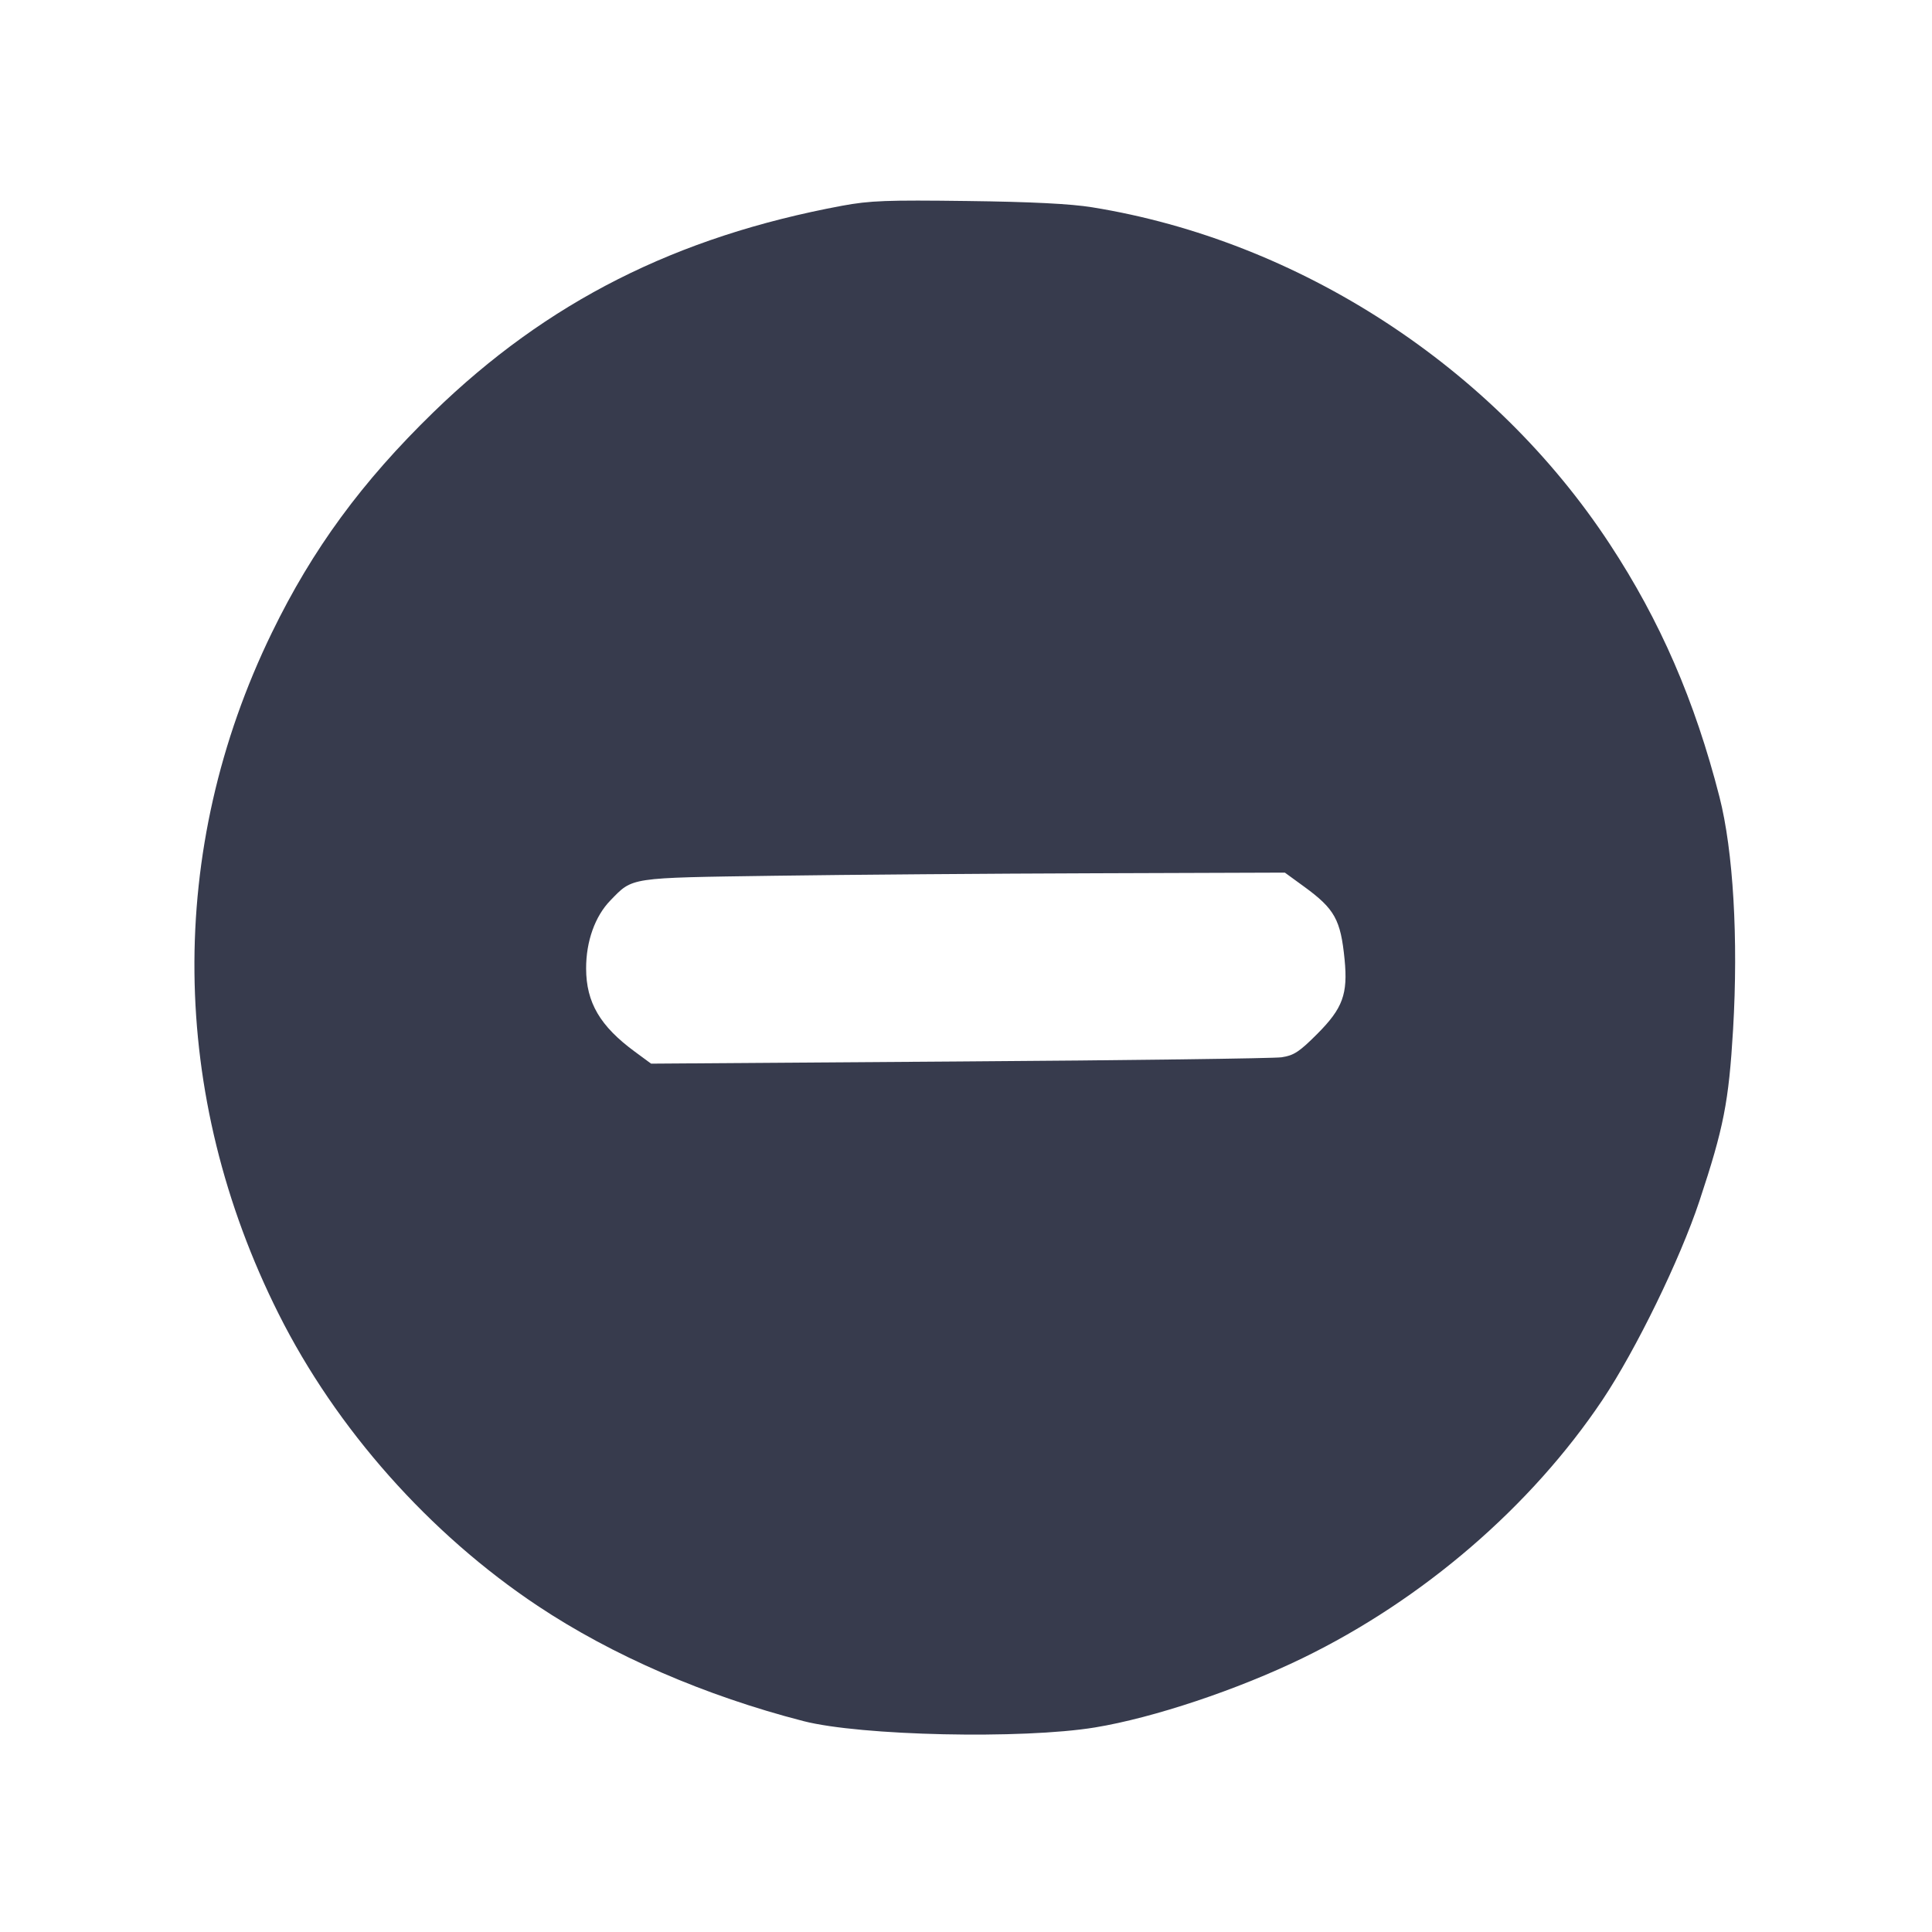
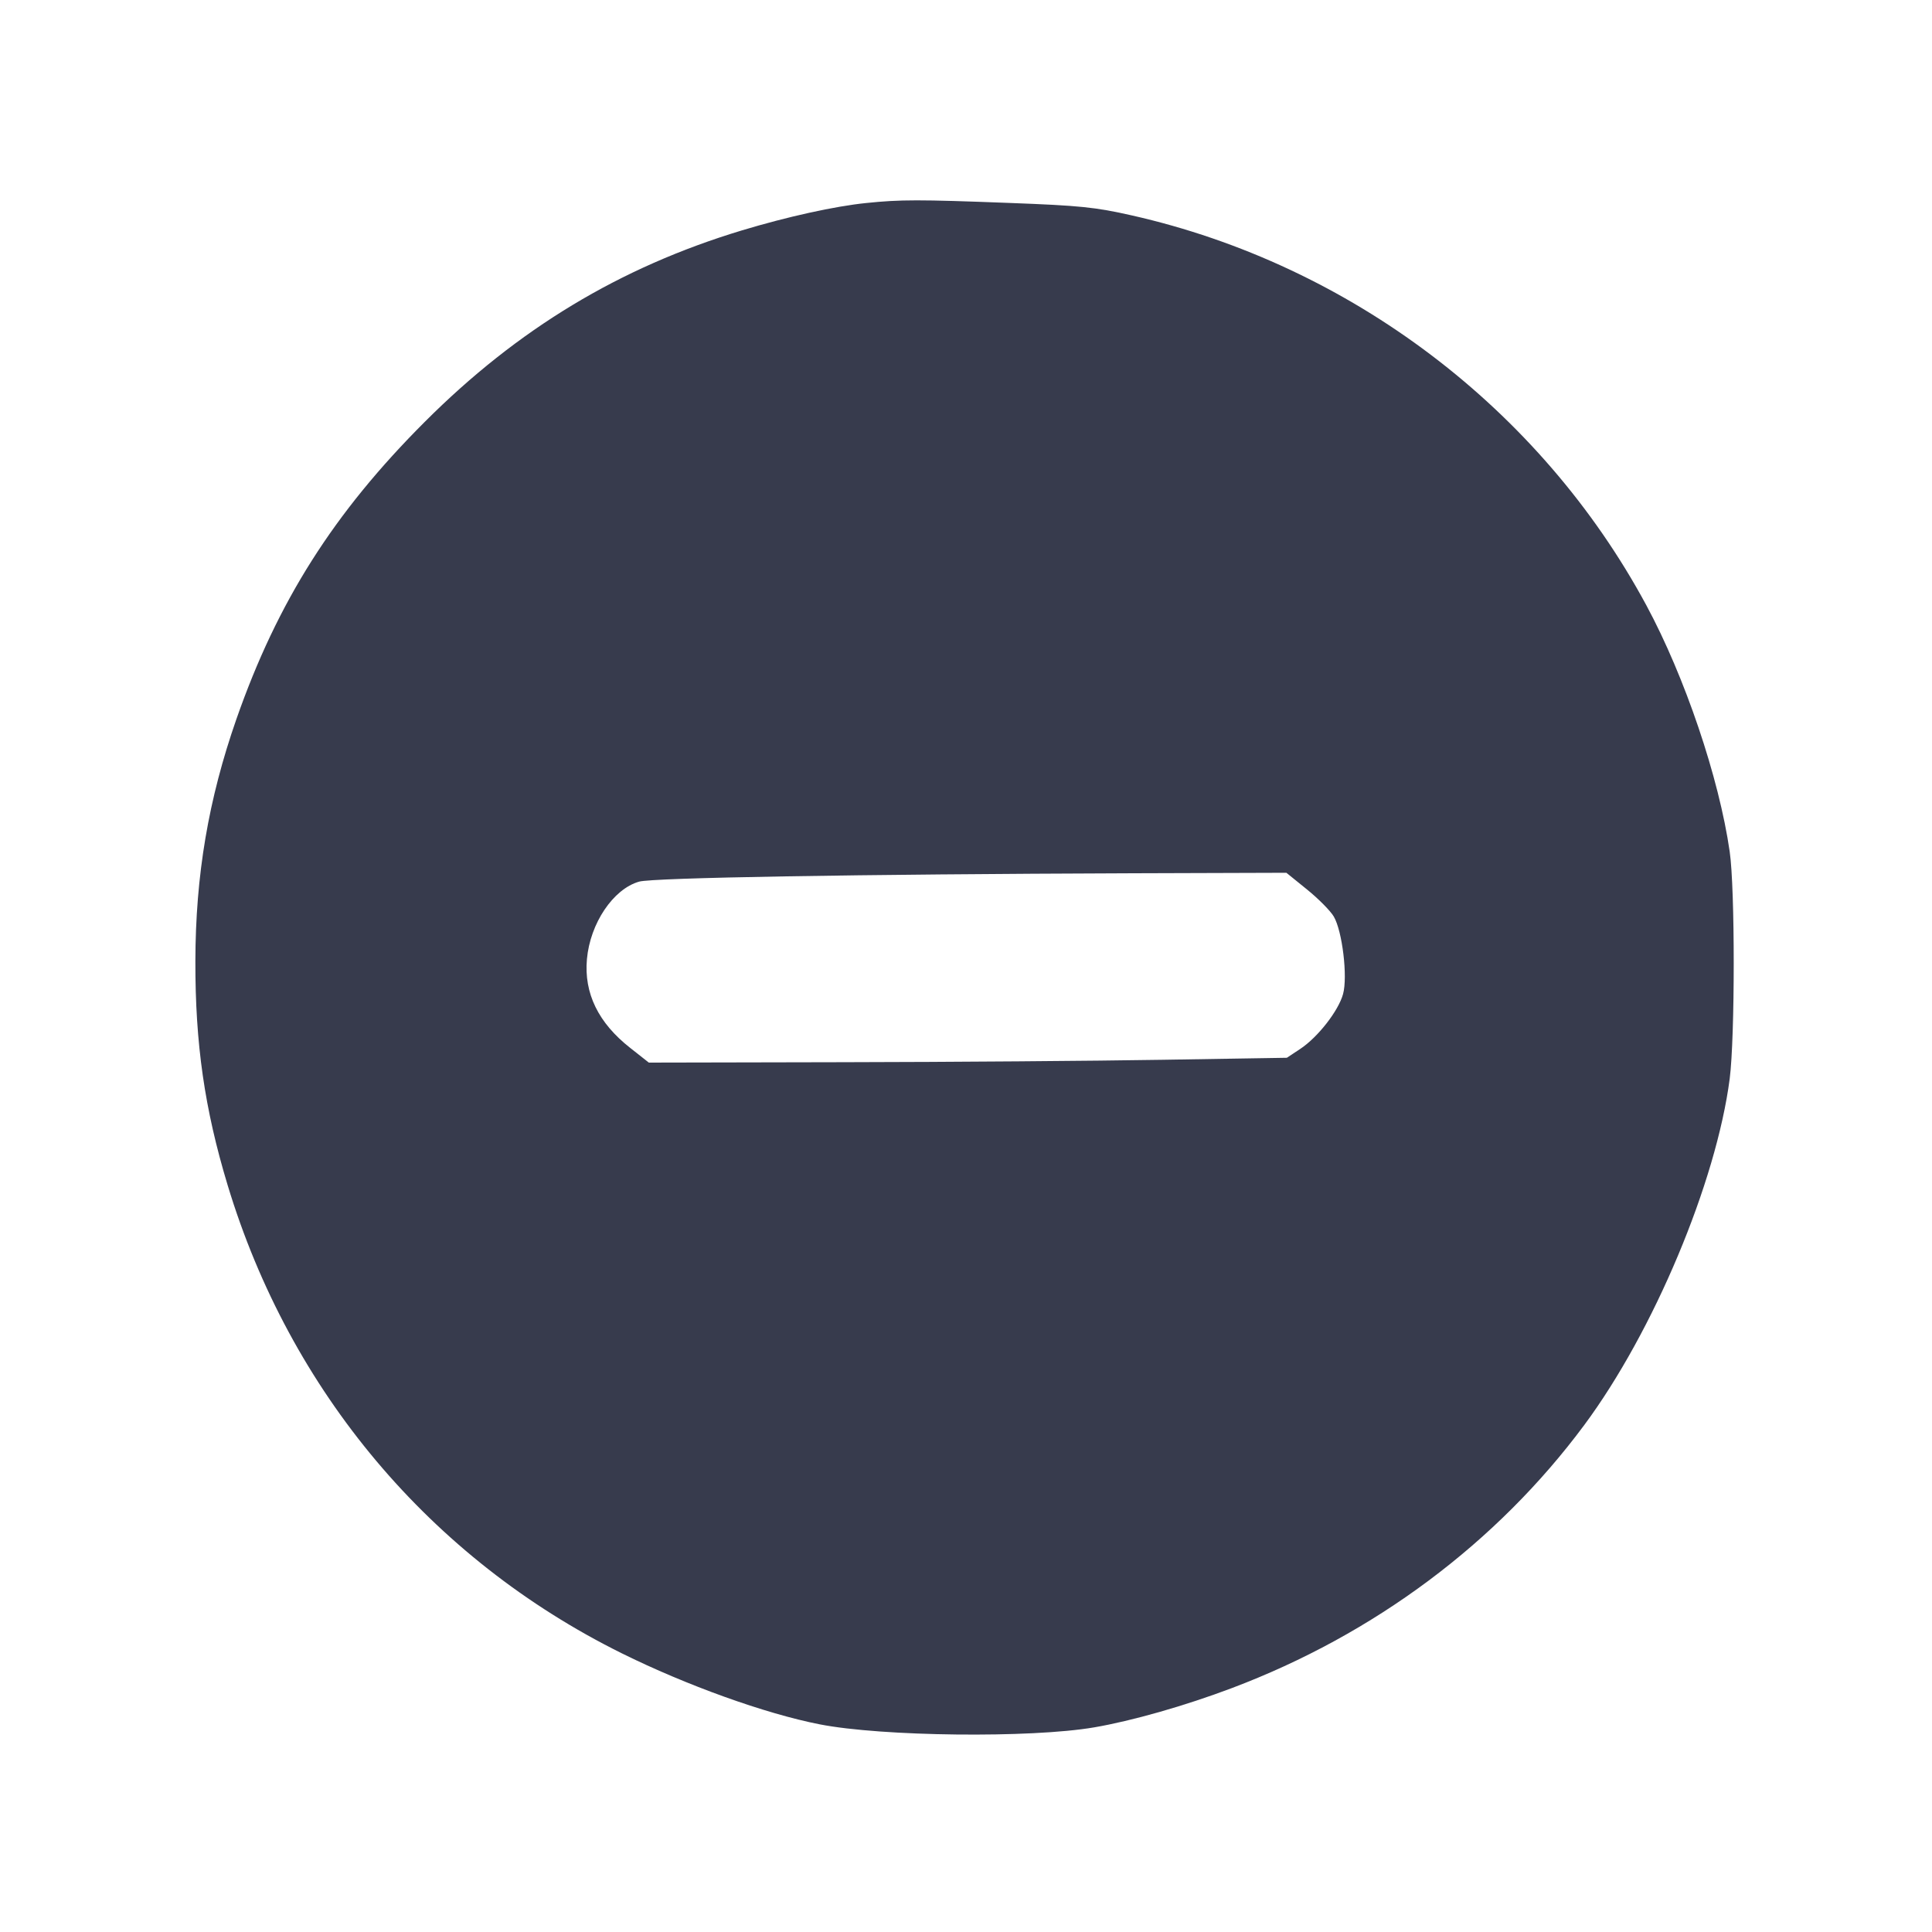
<svg xmlns="http://www.w3.org/2000/svg" width="24" height="24" viewBox="0 0 24 24" fill="none">
-   <path d="M10.460 2.556 C 8.397 2.940,6.796 3.749,5.385 5.120 C 4.496 5.984,3.882 6.821,3.377 7.860 C 2.066 10.554,2.096 13.601,3.462 16.323 C 4.177 17.749,5.334 19.053,6.680 19.949 C 7.607 20.566,8.758 21.065,9.980 21.380 C 10.692 21.563,12.698 21.607,13.602 21.459 C 14.327 21.340,15.373 20.991,16.183 20.597 C 17.678 19.870,19.020 18.714,19.908 17.388 C 20.322 16.768,20.870 15.645,21.111 14.919 C 21.413 14.007,21.475 13.692,21.529 12.787 C 21.595 11.660,21.531 10.569,21.360 9.900 C 21.053 8.702,20.624 7.713,19.996 6.757 C 18.554 4.560,16.139 2.990,13.567 2.575 C 13.303 2.532,12.811 2.507,12.020 2.497 C 11.015 2.484,10.807 2.492,10.460 2.556 M16.200 11.014 C 16.580 11.291,16.654 11.423,16.703 11.919 C 16.745 12.349,16.681 12.525,16.363 12.844 C 16.139 13.068,16.073 13.111,15.920 13.134 C 15.821 13.148,14.018 13.172,11.914 13.186 L 8.088 13.213 7.887 13.065 C 7.455 12.748,7.282 12.454,7.281 12.032 C 7.280 11.695,7.391 11.382,7.583 11.185 C 7.864 10.896,7.800 10.905,9.620 10.879 C 10.522 10.866,12.318 10.852,13.611 10.848 L 15.961 10.840 16.200 11.014 " fill="#373B4D" stroke="none" fill-rule="evenodd" />
+   <path d="M10.760 2.522 C 10.374 2.561,9.778 2.692,9.213 2.863 C 7.699 3.321,6.431 4.086,5.278 5.239 C 4.146 6.370,3.447 7.473,2.937 8.932 C 2.589 9.928,2.429 10.874,2.427 11.940 C 2.425 12.966,2.541 13.773,2.827 14.720 C 3.603 17.286,5.348 19.360,7.722 20.537 C 8.525 20.935,9.507 21.288,10.181 21.420 C 10.954 21.572,12.804 21.593,13.592 21.458 C 14.060 21.378,14.717 21.191,15.300 20.971 C 17.069 20.304,18.595 19.166,19.682 17.700 C 20.542 16.540,21.320 14.686,21.487 13.400 C 21.553 12.883,21.554 11.041,21.487 10.580 C 21.355 9.662,20.930 8.407,20.452 7.520 C 19.135 5.077,16.774 3.289,14.060 2.676 C 13.604 2.573,13.417 2.554,12.540 2.521 C 11.413 2.478,11.186 2.478,10.760 2.522 M16.238 11.051 C 16.380 11.166,16.529 11.317,16.569 11.386 C 16.675 11.567,16.743 12.134,16.684 12.348 C 16.627 12.557,16.371 12.885,16.152 13.030 L 15.986 13.140 14.443 13.165 C 13.594 13.179,11.811 13.193,10.480 13.195 L 8.060 13.200 7.828 13.017 C 7.433 12.707,7.253 12.339,7.291 11.915 C 7.331 11.470,7.617 11.044,7.939 10.952 C 8.111 10.903,10.615 10.860,14.080 10.848 L 15.980 10.842 16.238 11.051 " fill="#373B4D" stroke="none" fill-rule="evenodd" />
</svg>
